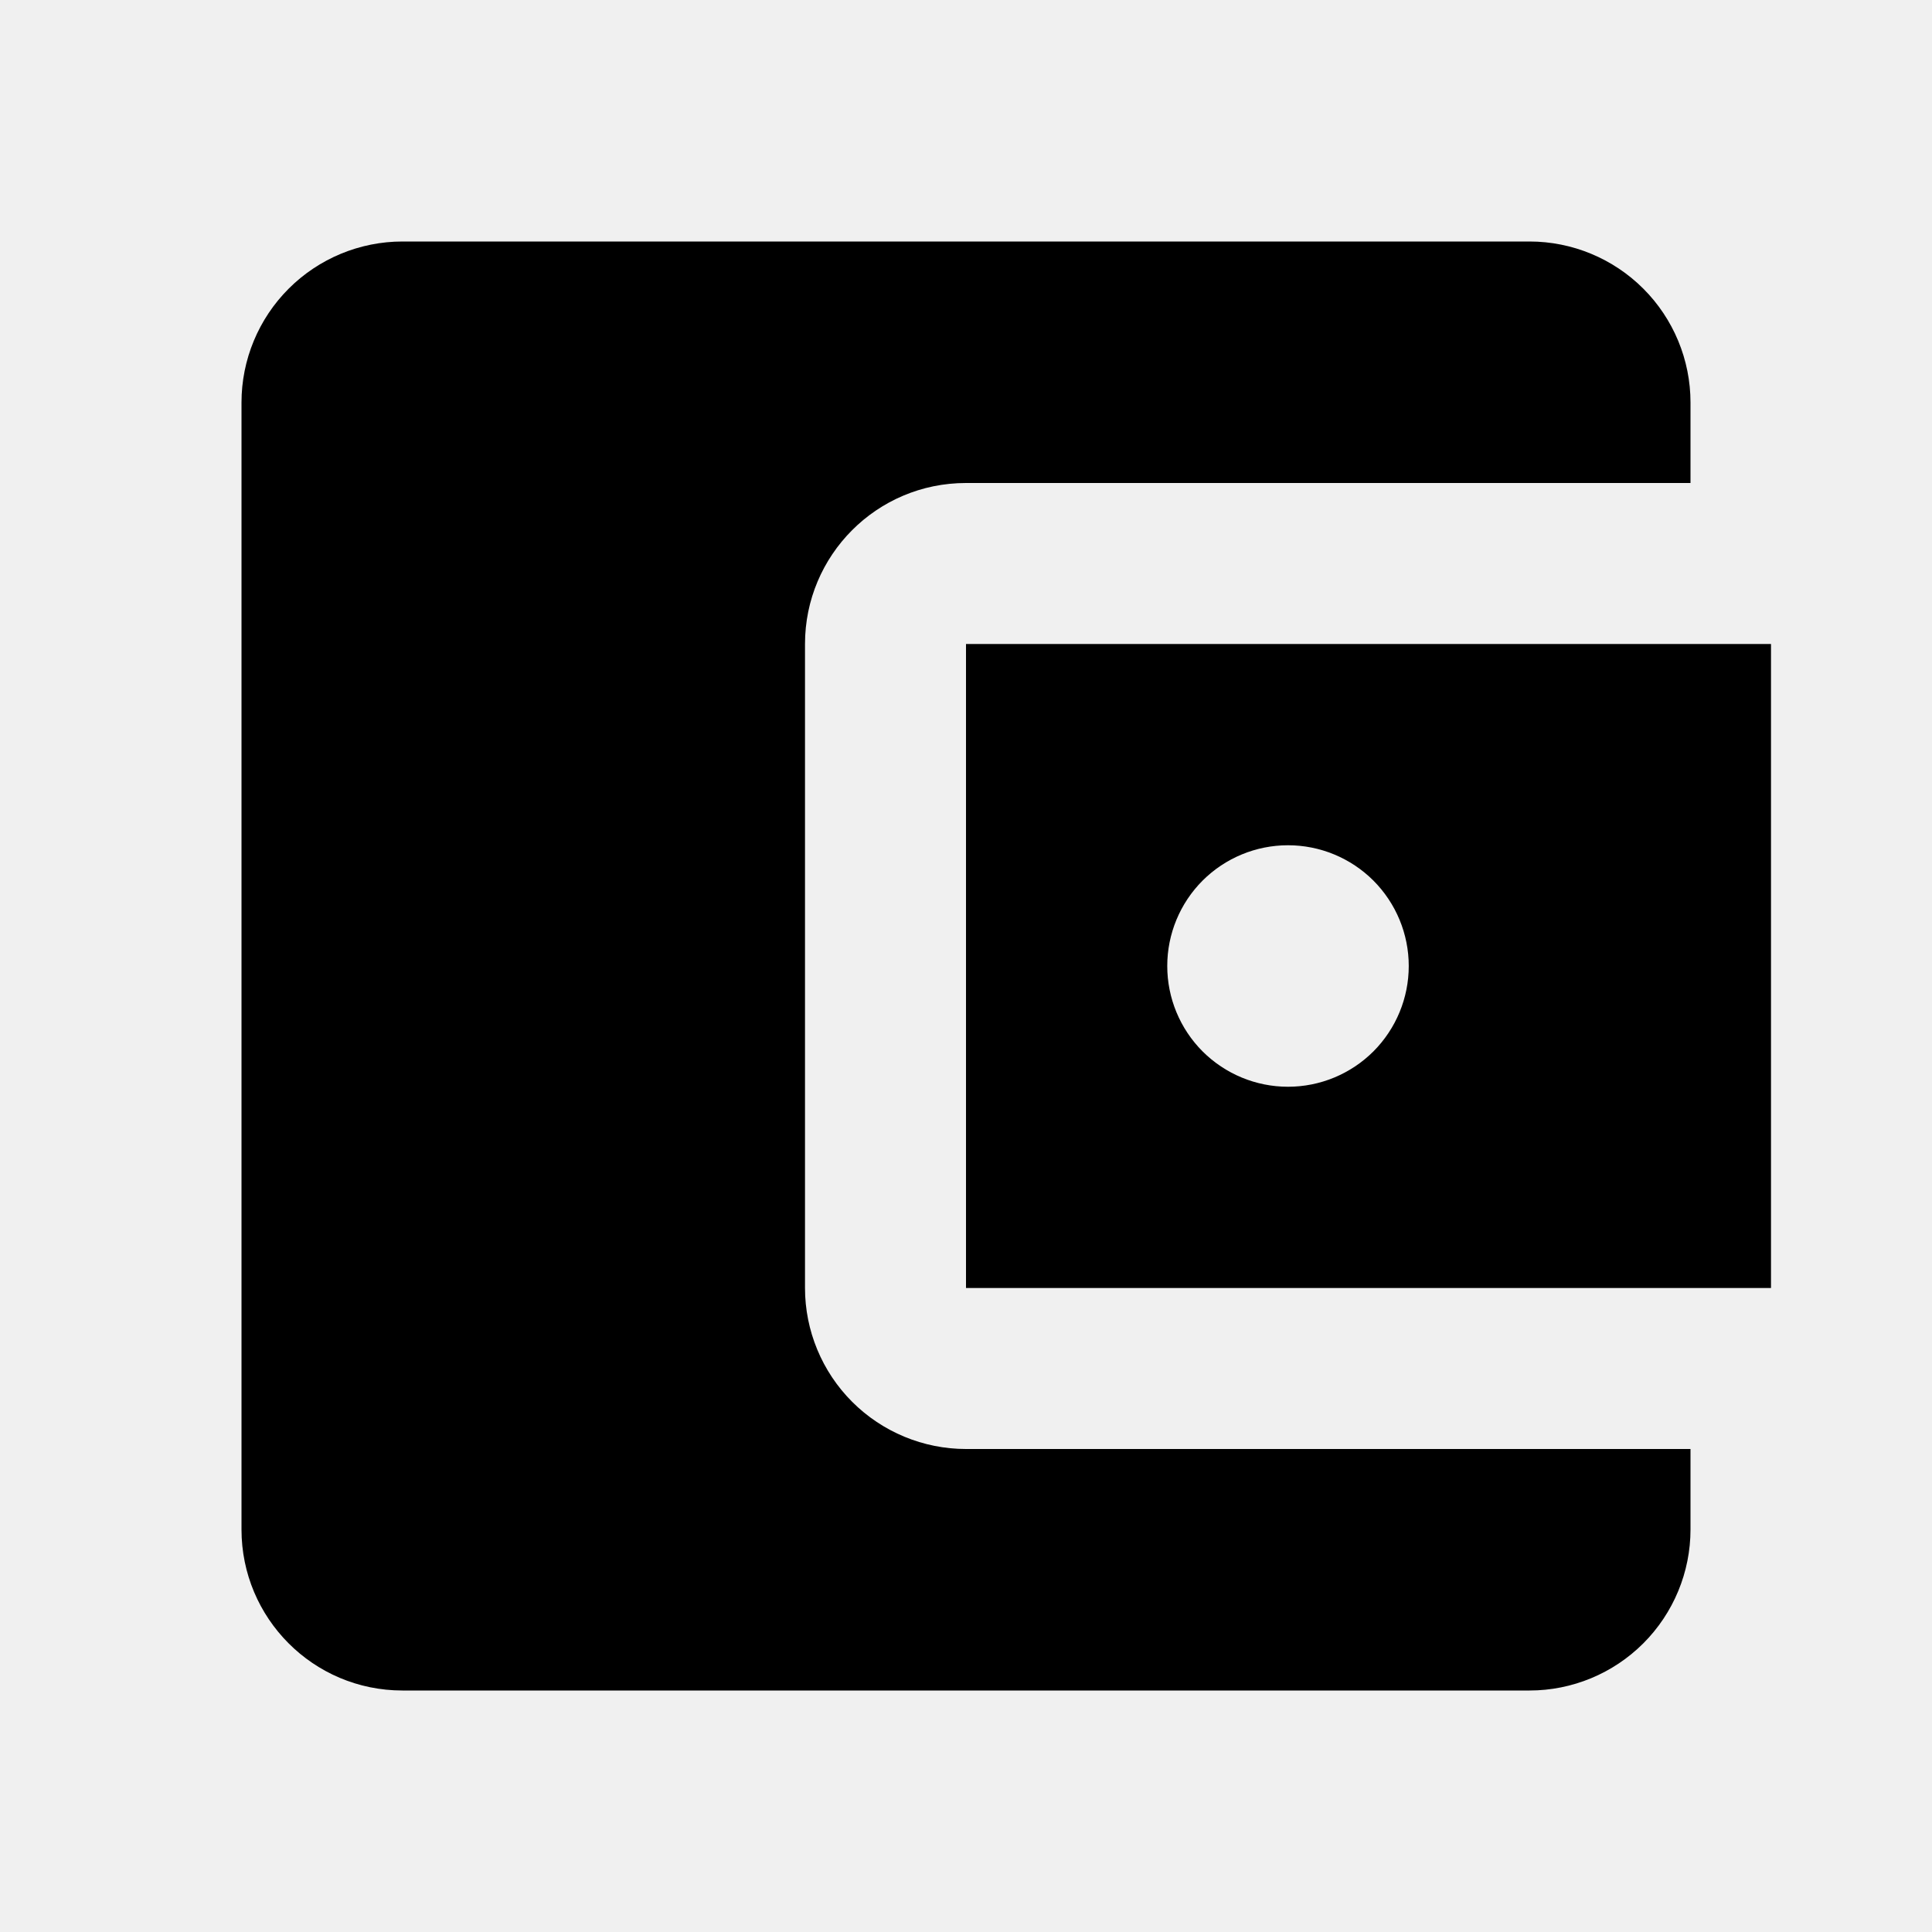
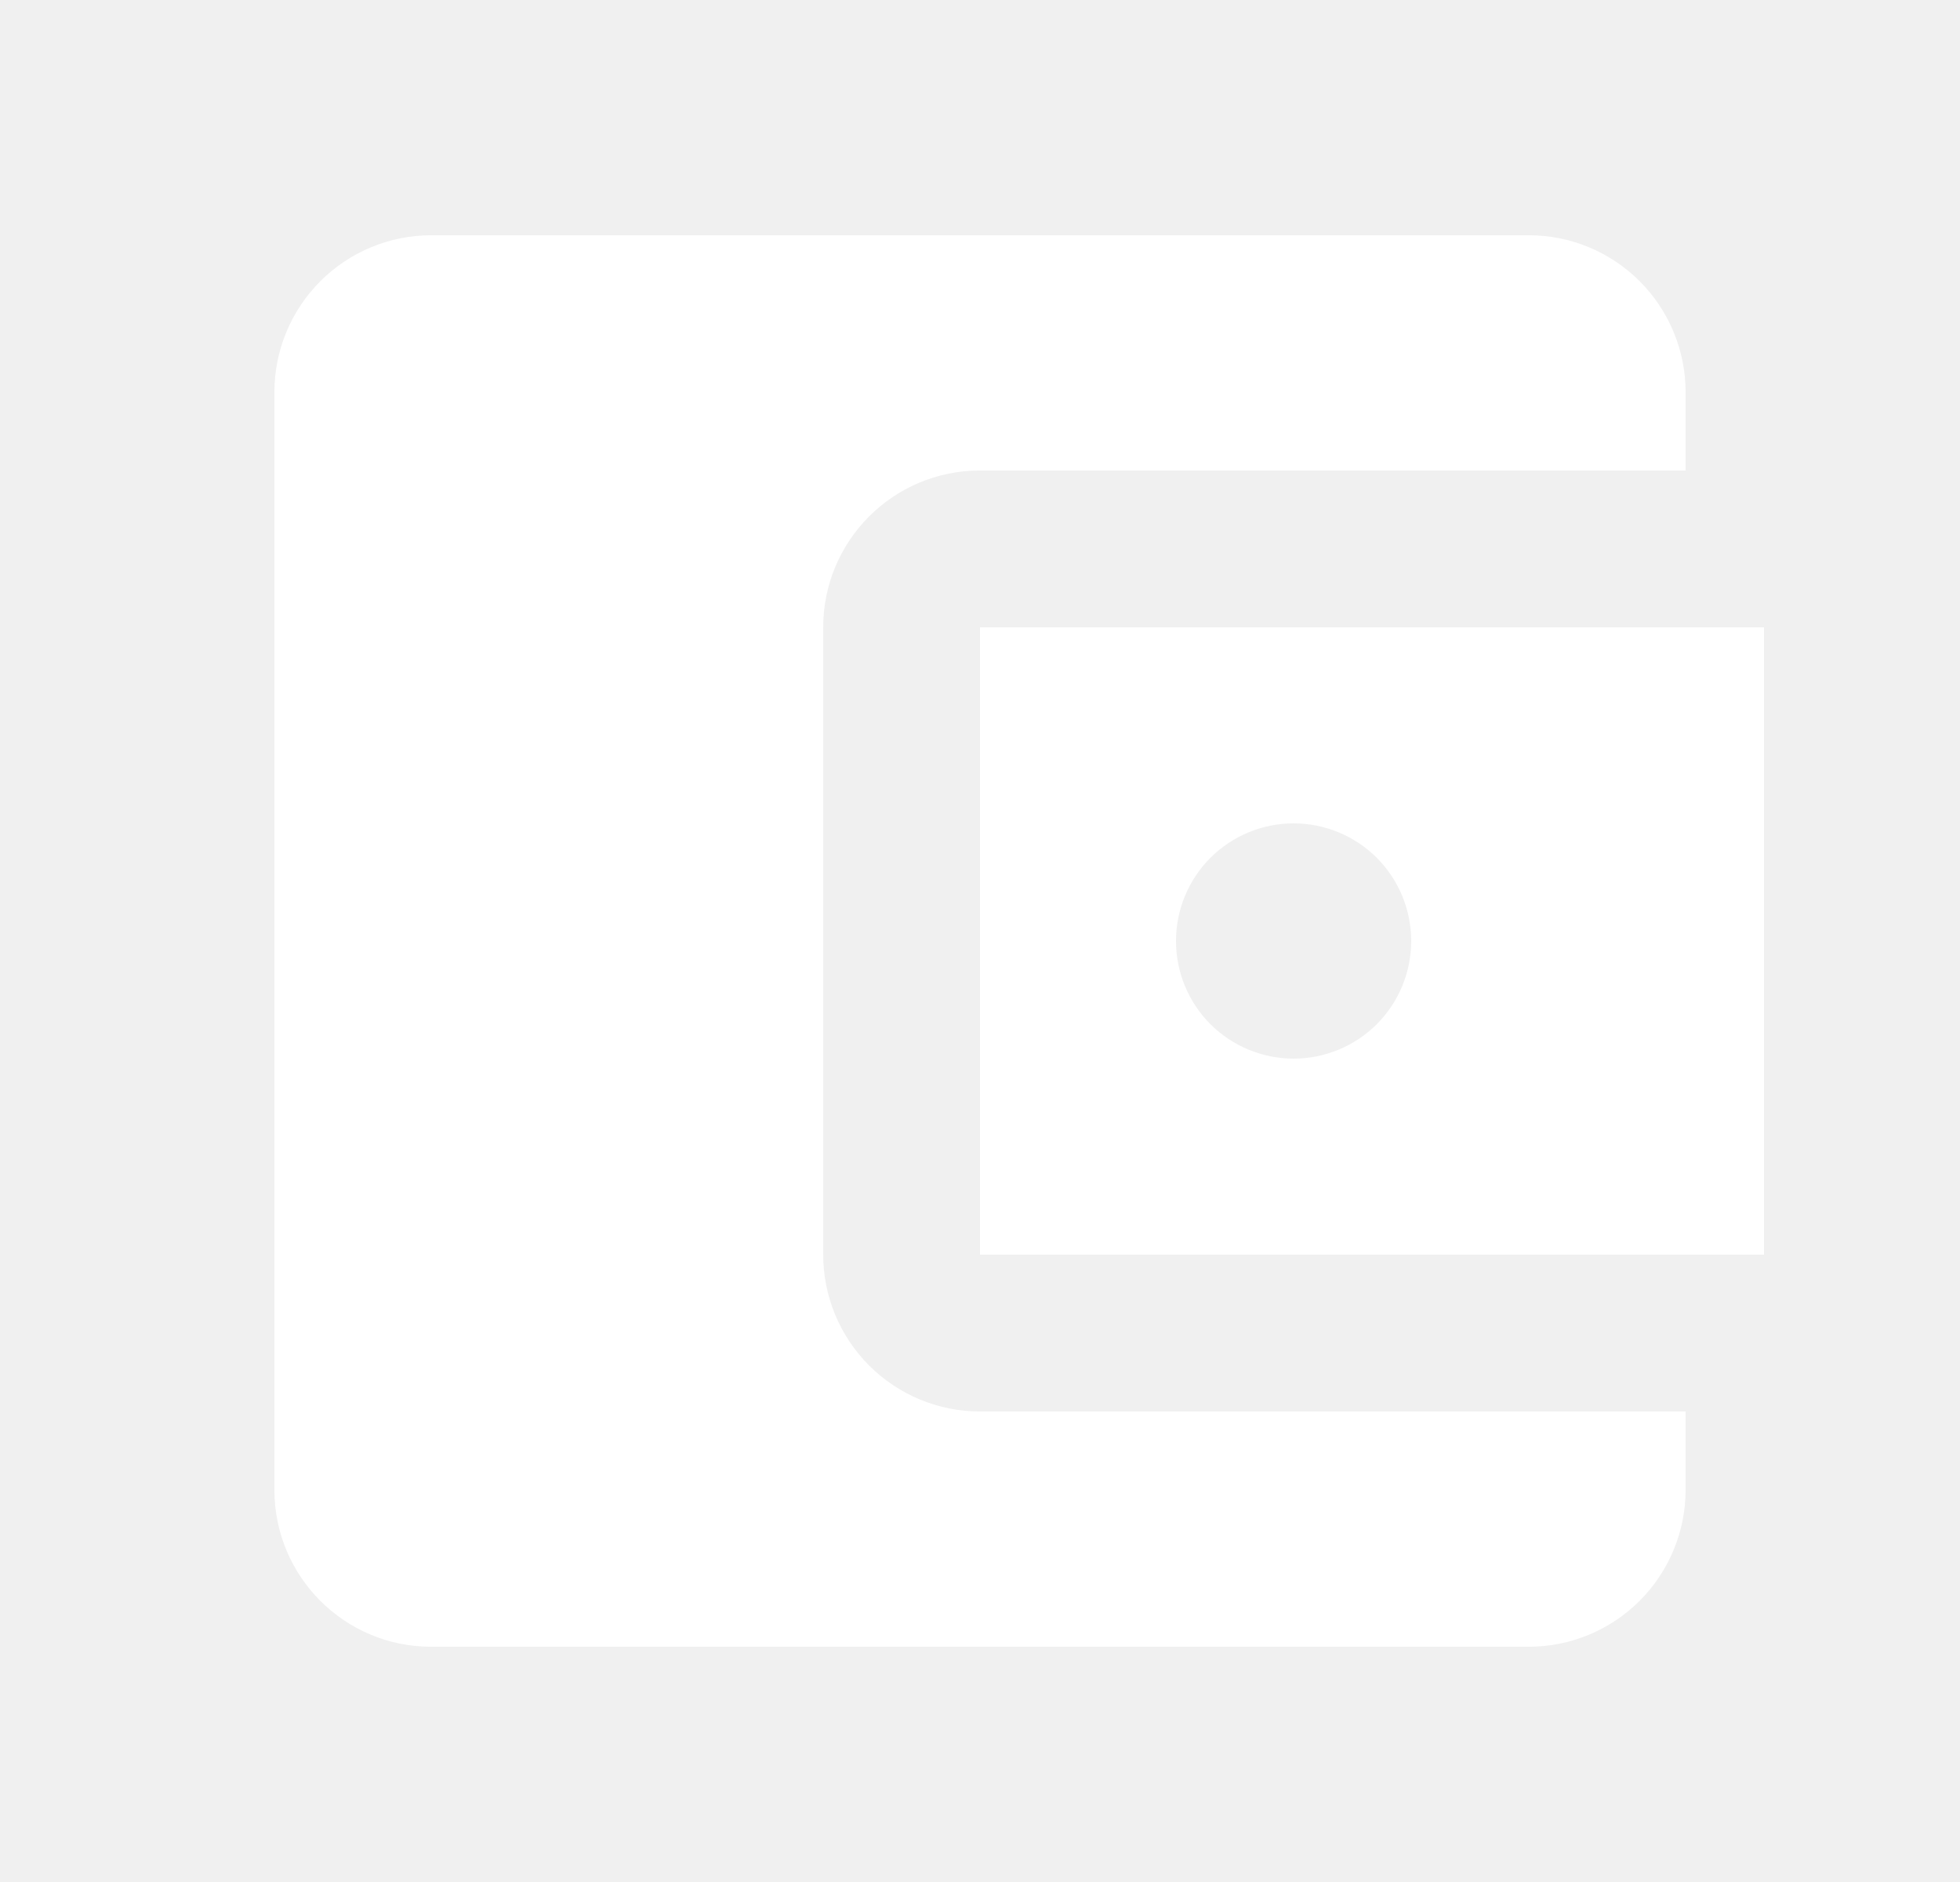
- <svg xmlns="http://www.w3.org/2000/svg" width="24" height="24" viewBox="0 0 24 24" fill="none">
-   <path d="M21 18V19C21 19.53 20.789 20.039 20.414 20.414C20.039 20.789 19.53 21 19 21H5C3.89 21 3 20.1 3 19V5C3 4.47 3.211 3.961 3.586 3.586C3.961 3.211 4.47 3 5 3H19C19.53 3 20.039 3.211 20.414 3.586C20.789 3.961 21 4.47 21 5V6H12C10.89 6 10 6.9 10 8V16C10 16.53 10.211 17.039 10.586 17.414C10.961 17.789 11.47 18 12 18M12 16H22V8H12M16 13.5C15.602 13.5 15.221 13.342 14.939 13.061C14.658 12.779 14.5 12.398 14.5 12C14.5 11.602 14.658 11.221 14.939 10.939C15.221 10.658 15.602 10.5 16 10.5C16.398 10.5 16.779 10.658 17.061 10.939C17.342 11.221 17.5 11.602 17.5 12C17.5 12.398 17.342 12.779 17.061 13.061C16.779 13.342 16.398 13.5 16 13.5Z" fill="black" />
+ <svg xmlns="http://www.w3.org/2000/svg" width="25" height="24" viewBox="0 0 25 24" fill="none">
+   <g id="test 4">
+     <path id="Vector" d="M21.5 18V19C21.5 19.53 21.289 20.039 20.914 20.414C20.539 20.789 20.03 21 19.5 21H5.5C4.39 21 3.5 20.1 3.5 19V5C3.5 4.47 3.711 3.961 4.086 3.586C4.461 3.211 4.97 3 5.5 3H19.5C20.03 3 20.539 3.211 20.914 3.586C21.289 3.961 21.5 4.47 21.5 5V6H12.5C11.39 6 10.5 6.9 10.5 8V16C10.5 16.53 10.711 17.039 11.086 17.414C11.461 17.789 11.97 18 12.5 18M12.5 16H22.5V8H12.5M16.5 13.5C16.102 13.5 15.721 13.342 15.439 13.061C15.158 12.779 15 12.398 15 12C15 11.602 15.158 11.221 15.439 10.939C15.721 10.658 16.102 10.5 16.5 10.5C16.898 10.5 17.279 10.658 17.561 10.939C17.842 11.221 18 11.602 18 12C18 12.398 17.842 12.779 17.561 13.061C17.279 13.342 16.898 13.5 16.5 13.5Z" fill="white" />
+   </g>
</svg>
